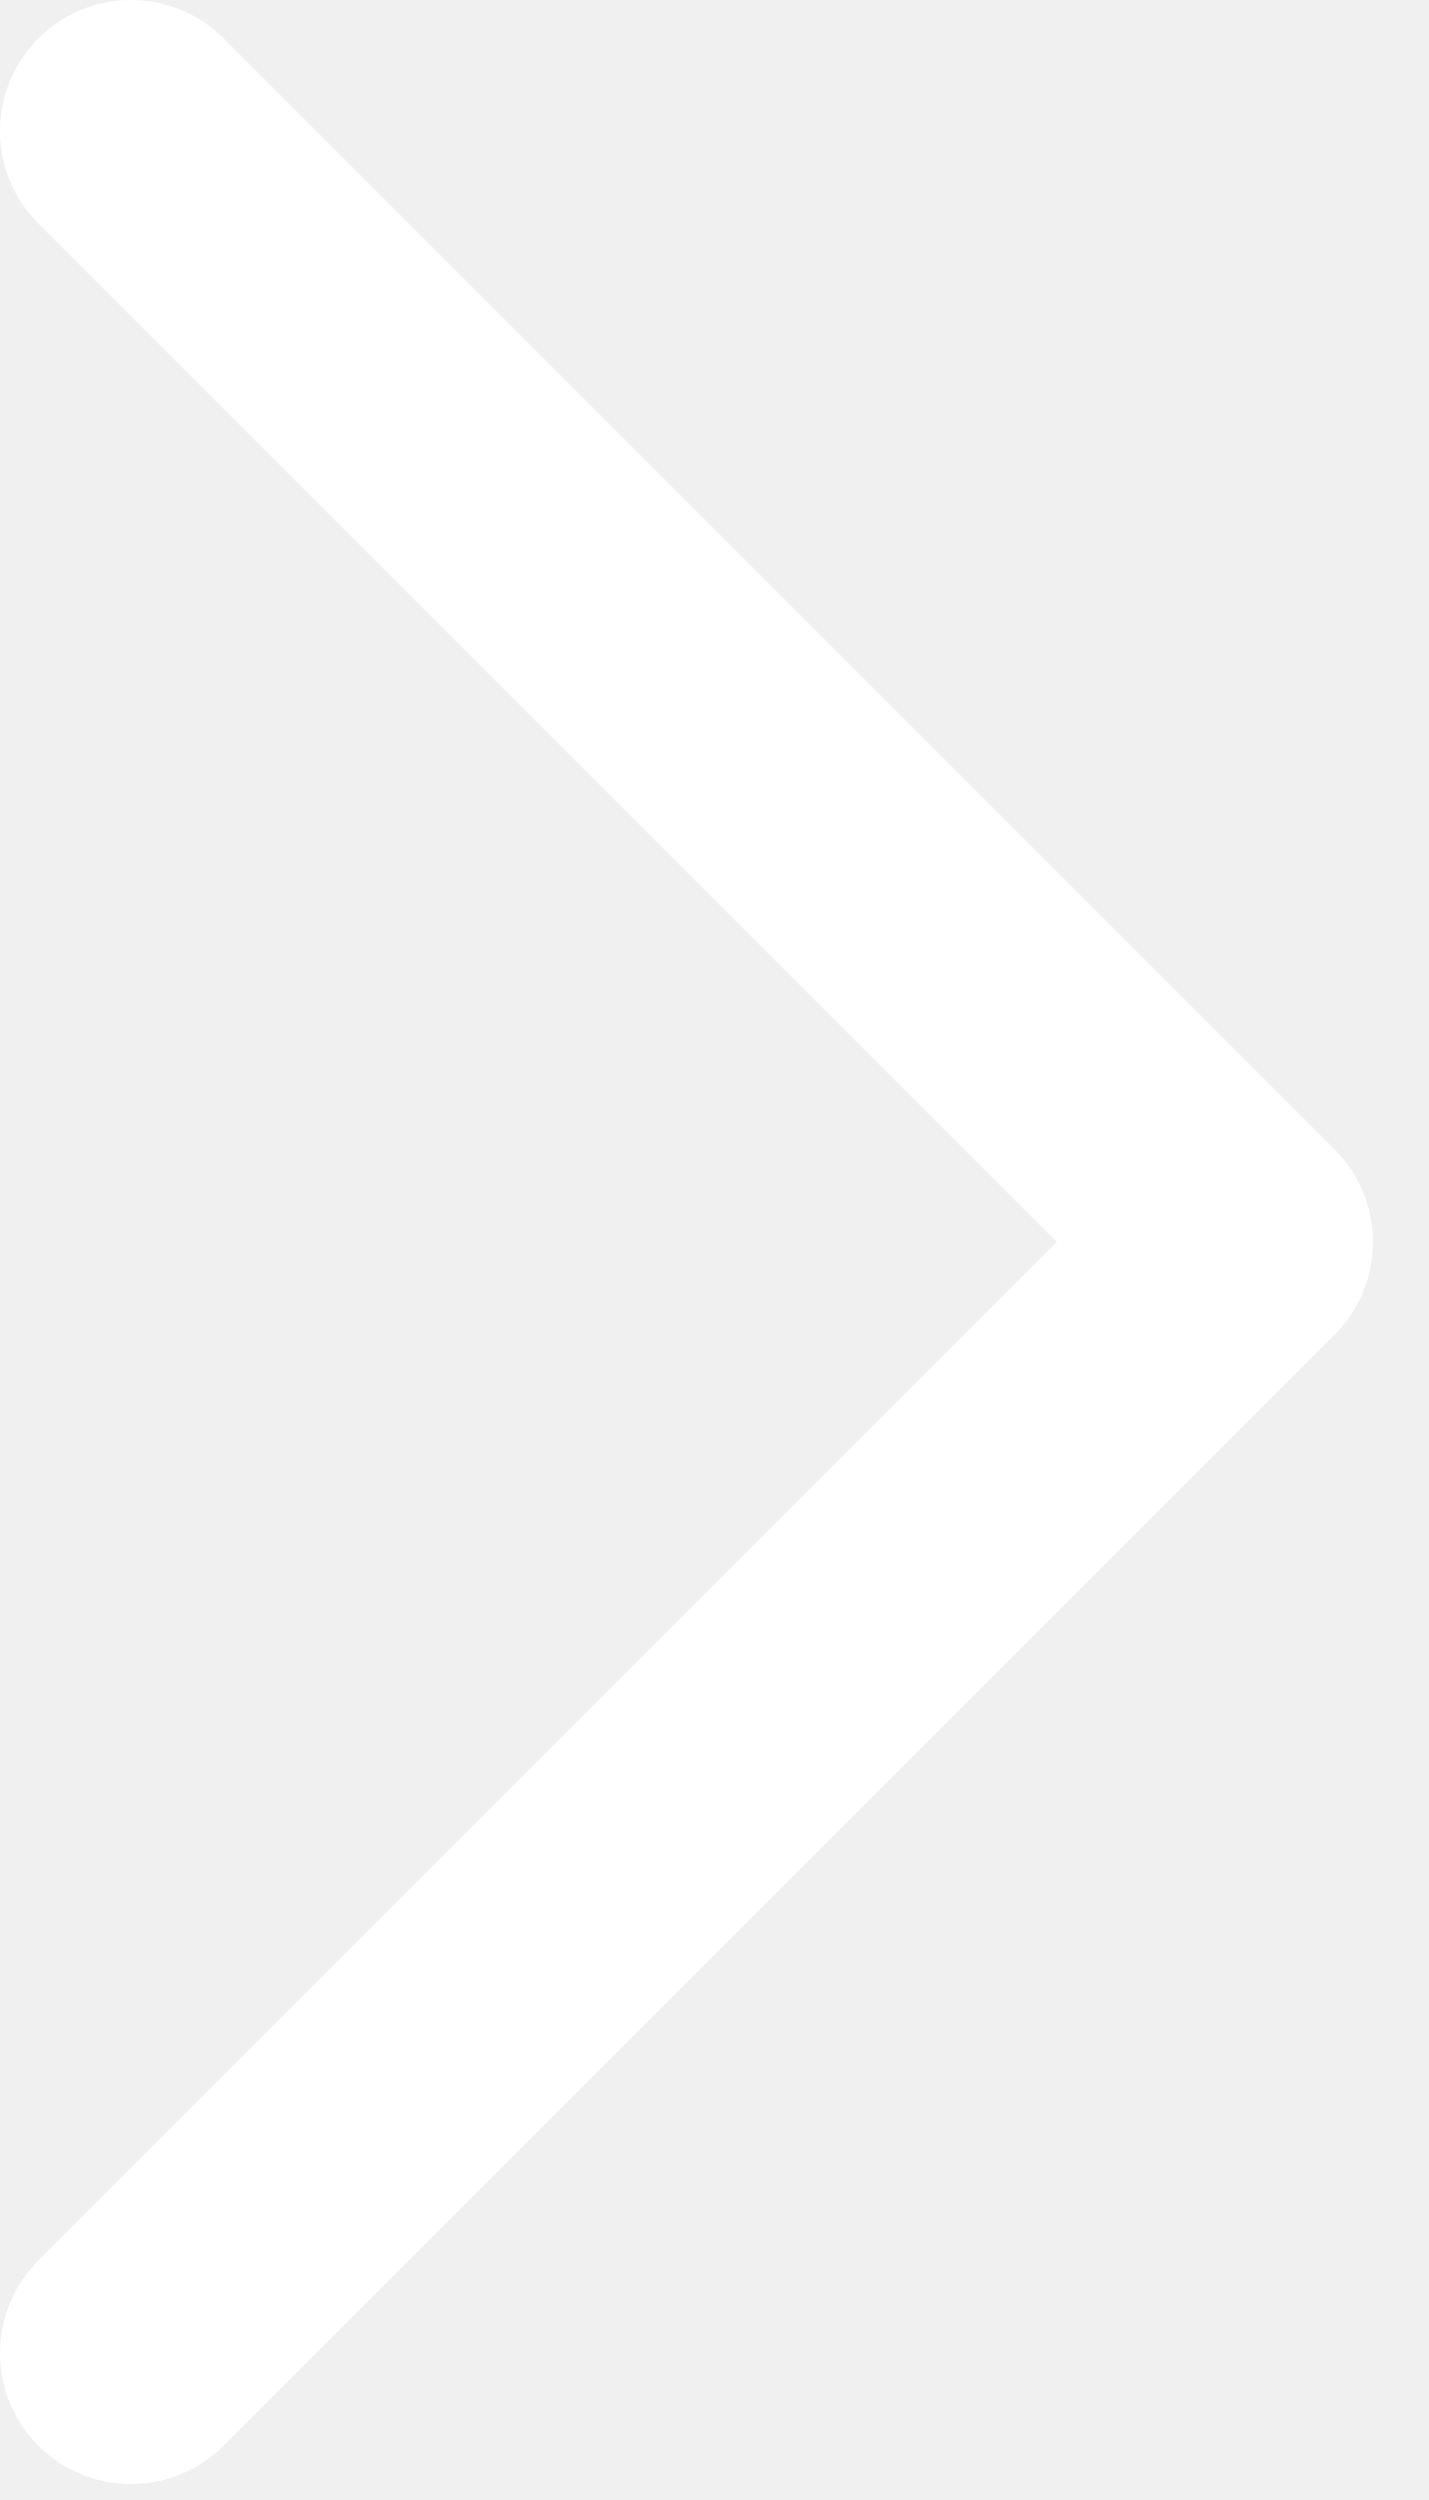
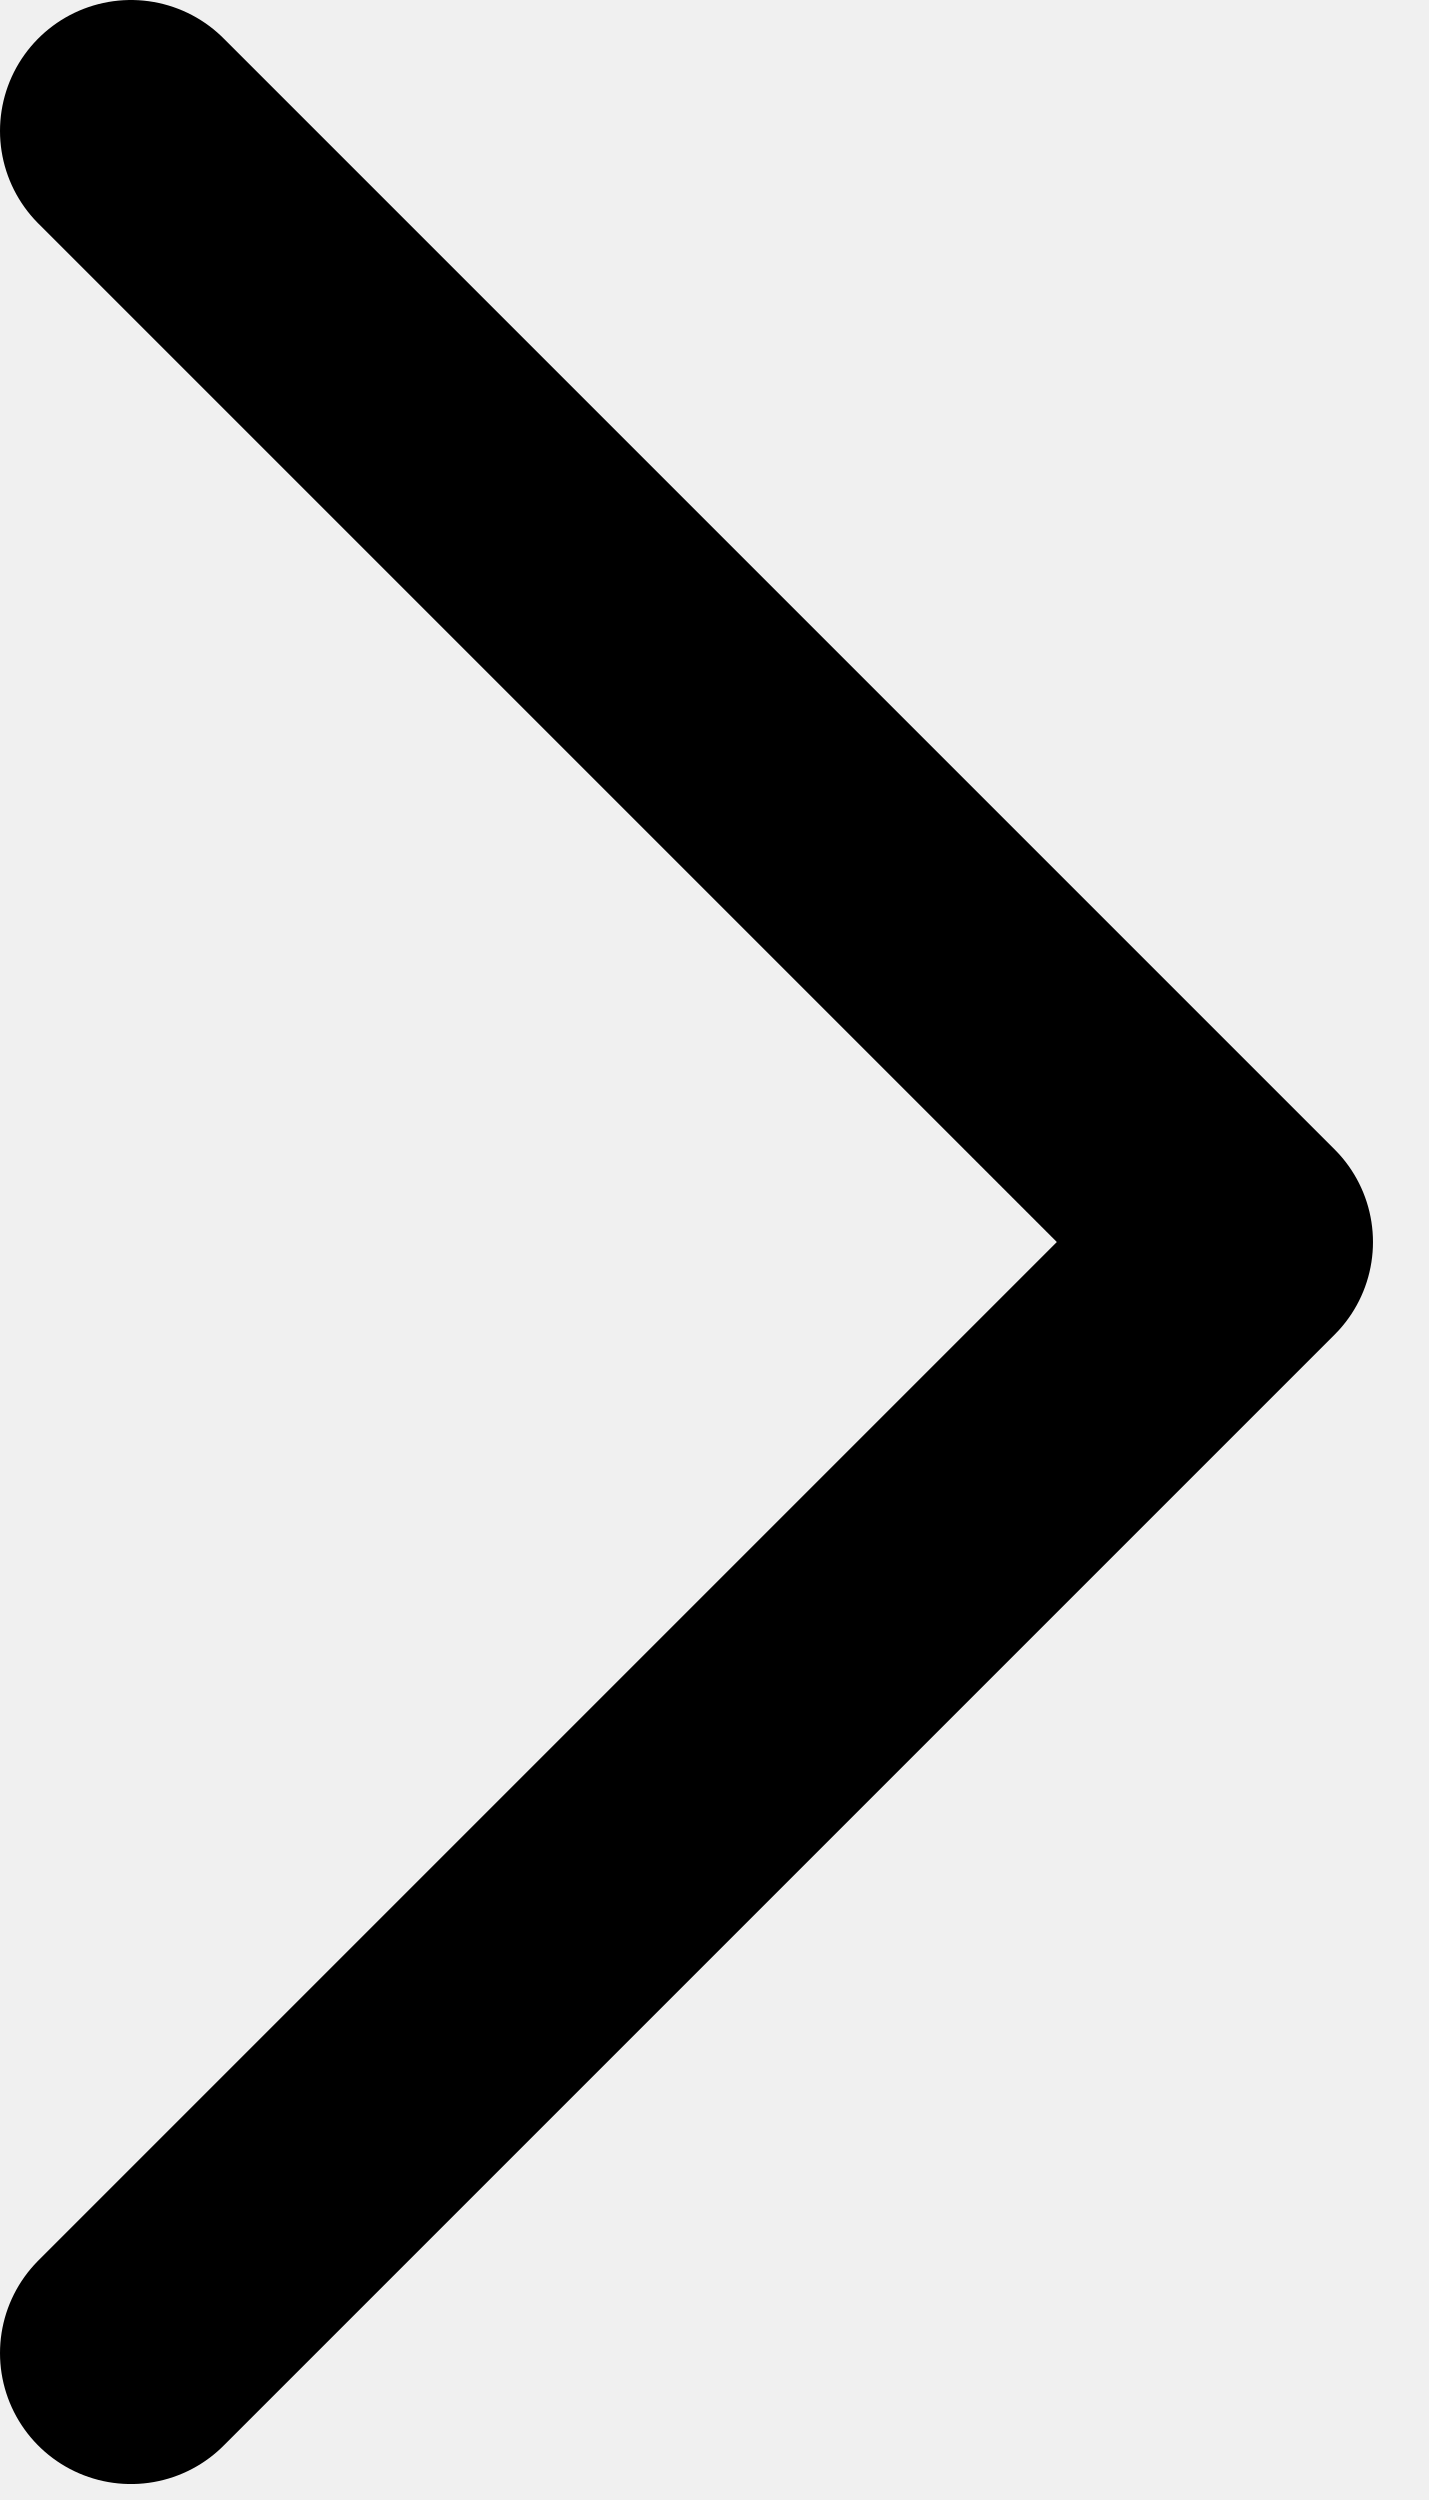
<svg xmlns="http://www.w3.org/2000/svg" width="12" height="21" viewBox="0 0 12 21" fill="none">
-   <path d="M1.1 1.1L10.433 10.433L1.1 19.766" stroke="white" stroke-width="2.2" stroke-linecap="round" stroke-linejoin="round" />
+   <path d="M1.1 1.1L10.433 10.433L1.1 19.766" stroke="currentColor" stroke-width="2.2" stroke-linecap="round" stroke-linejoin="round" />
</svg>
